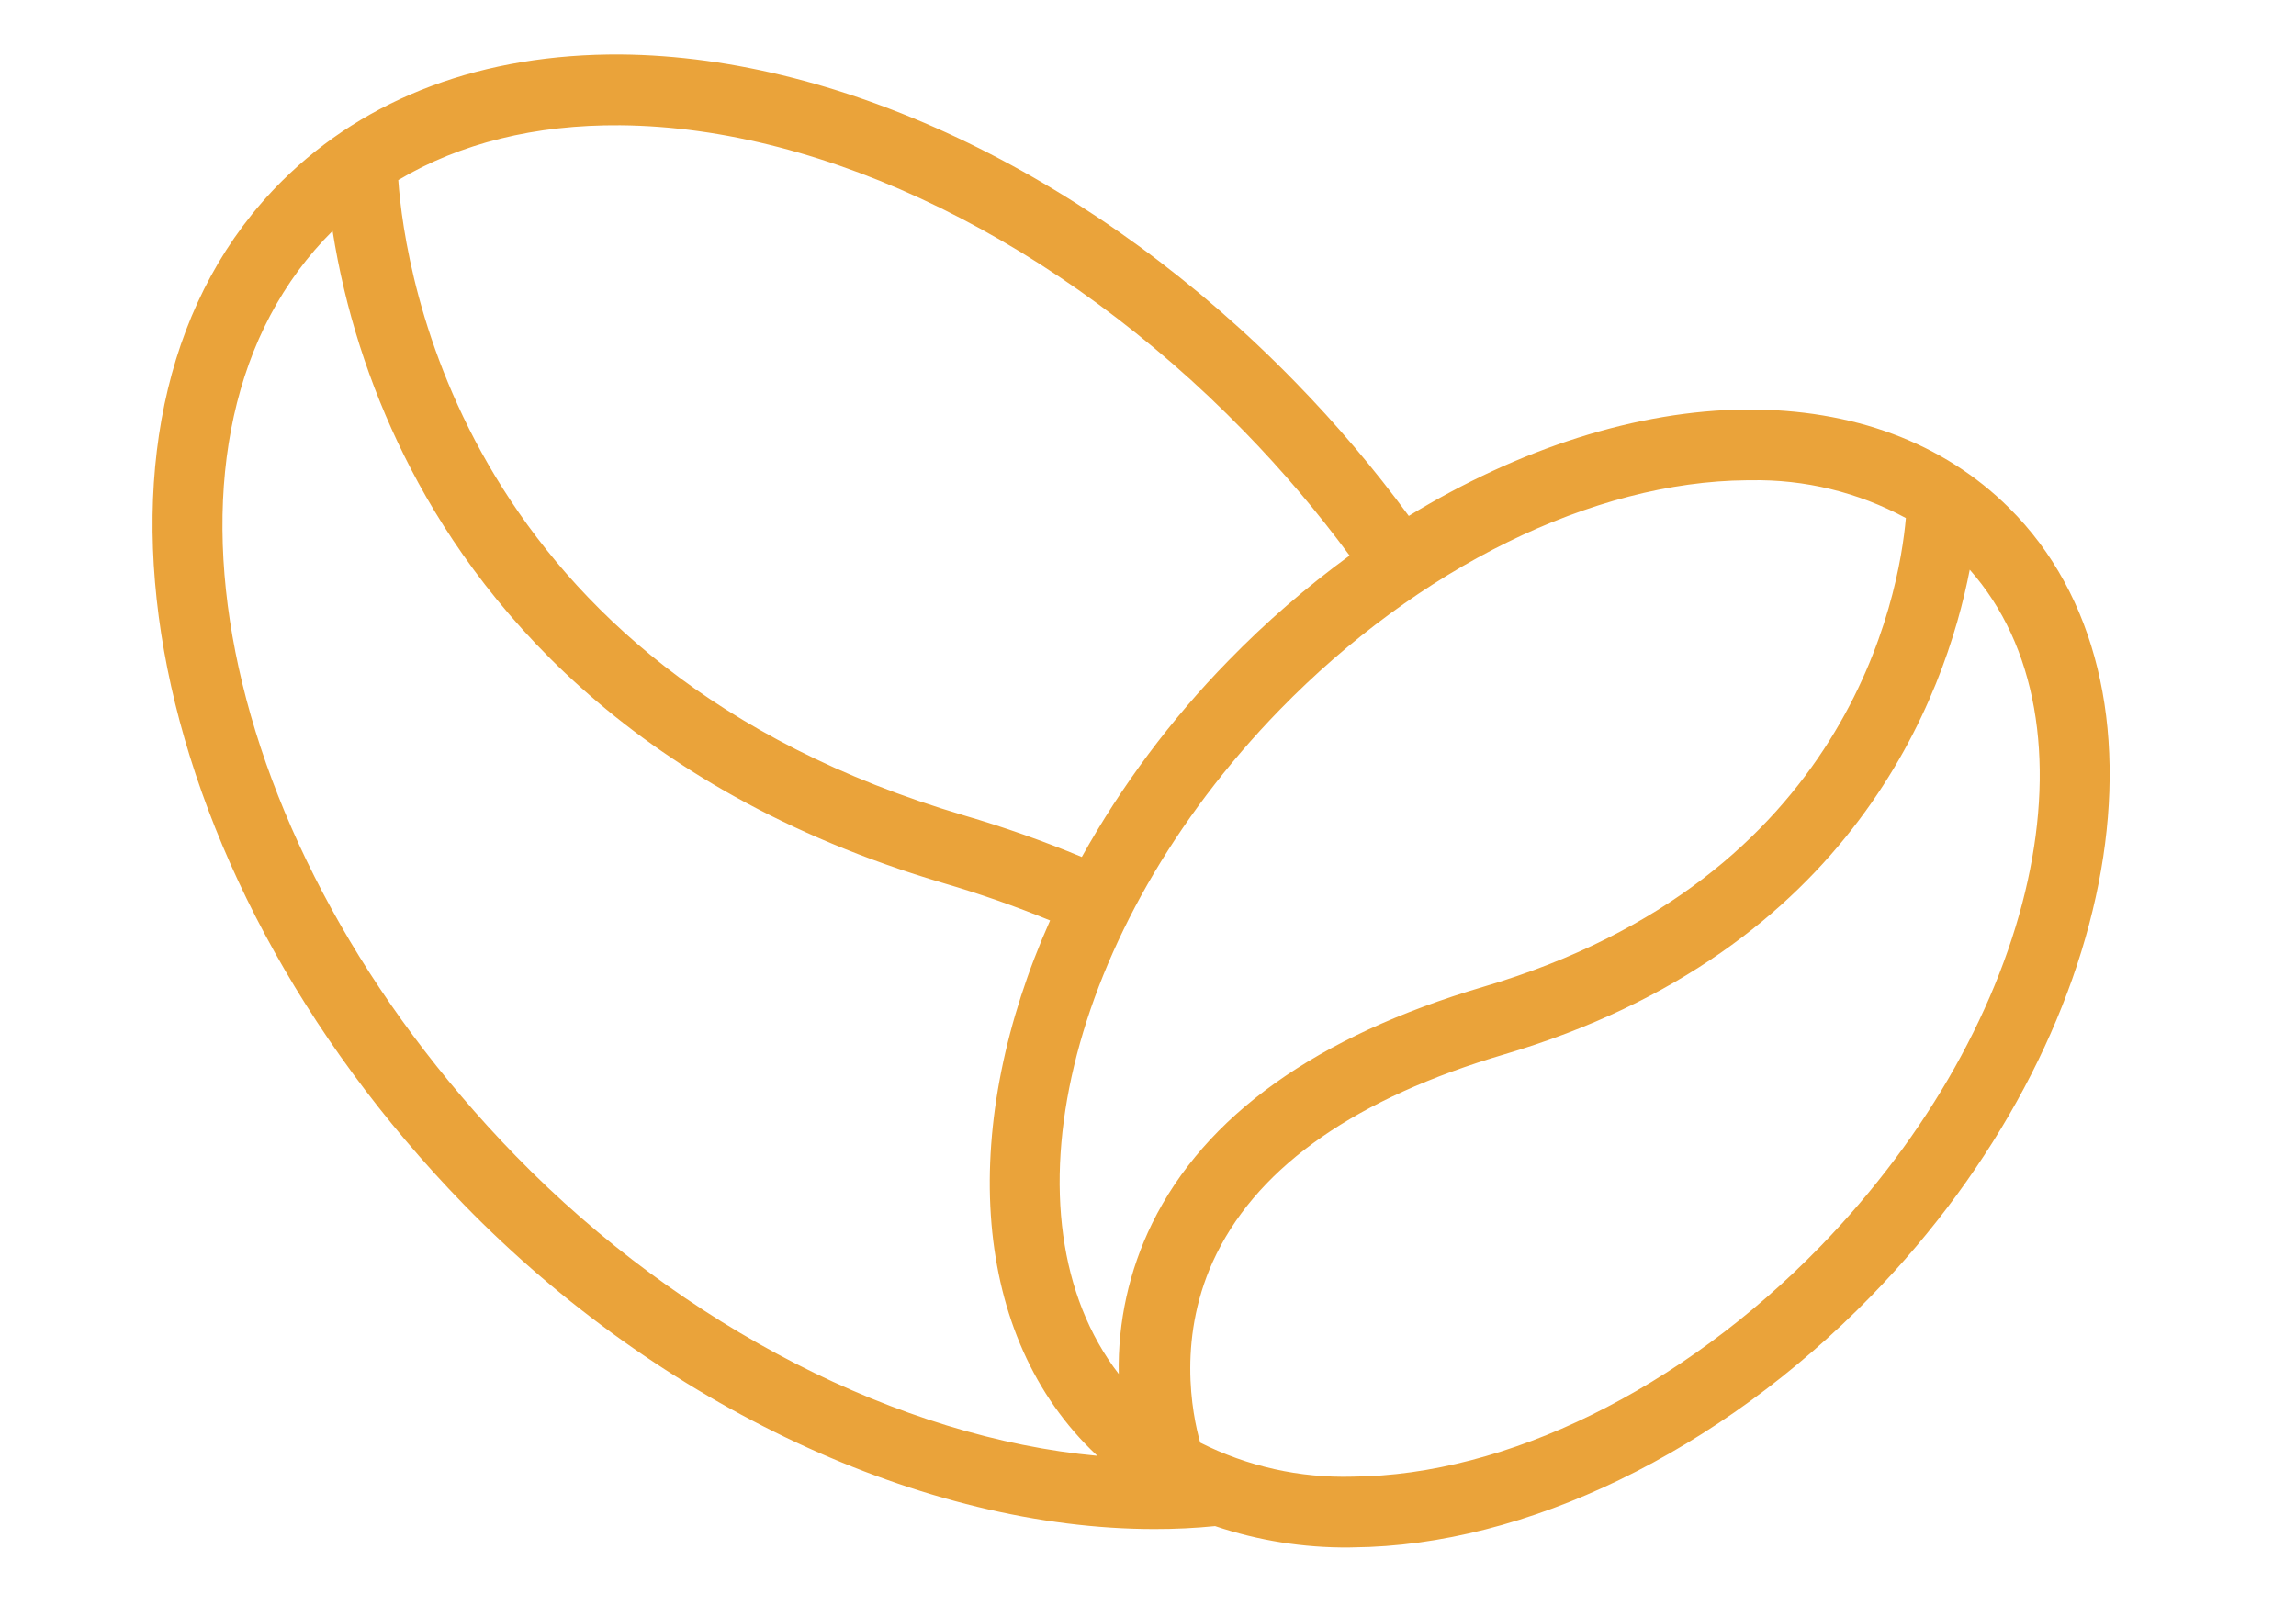
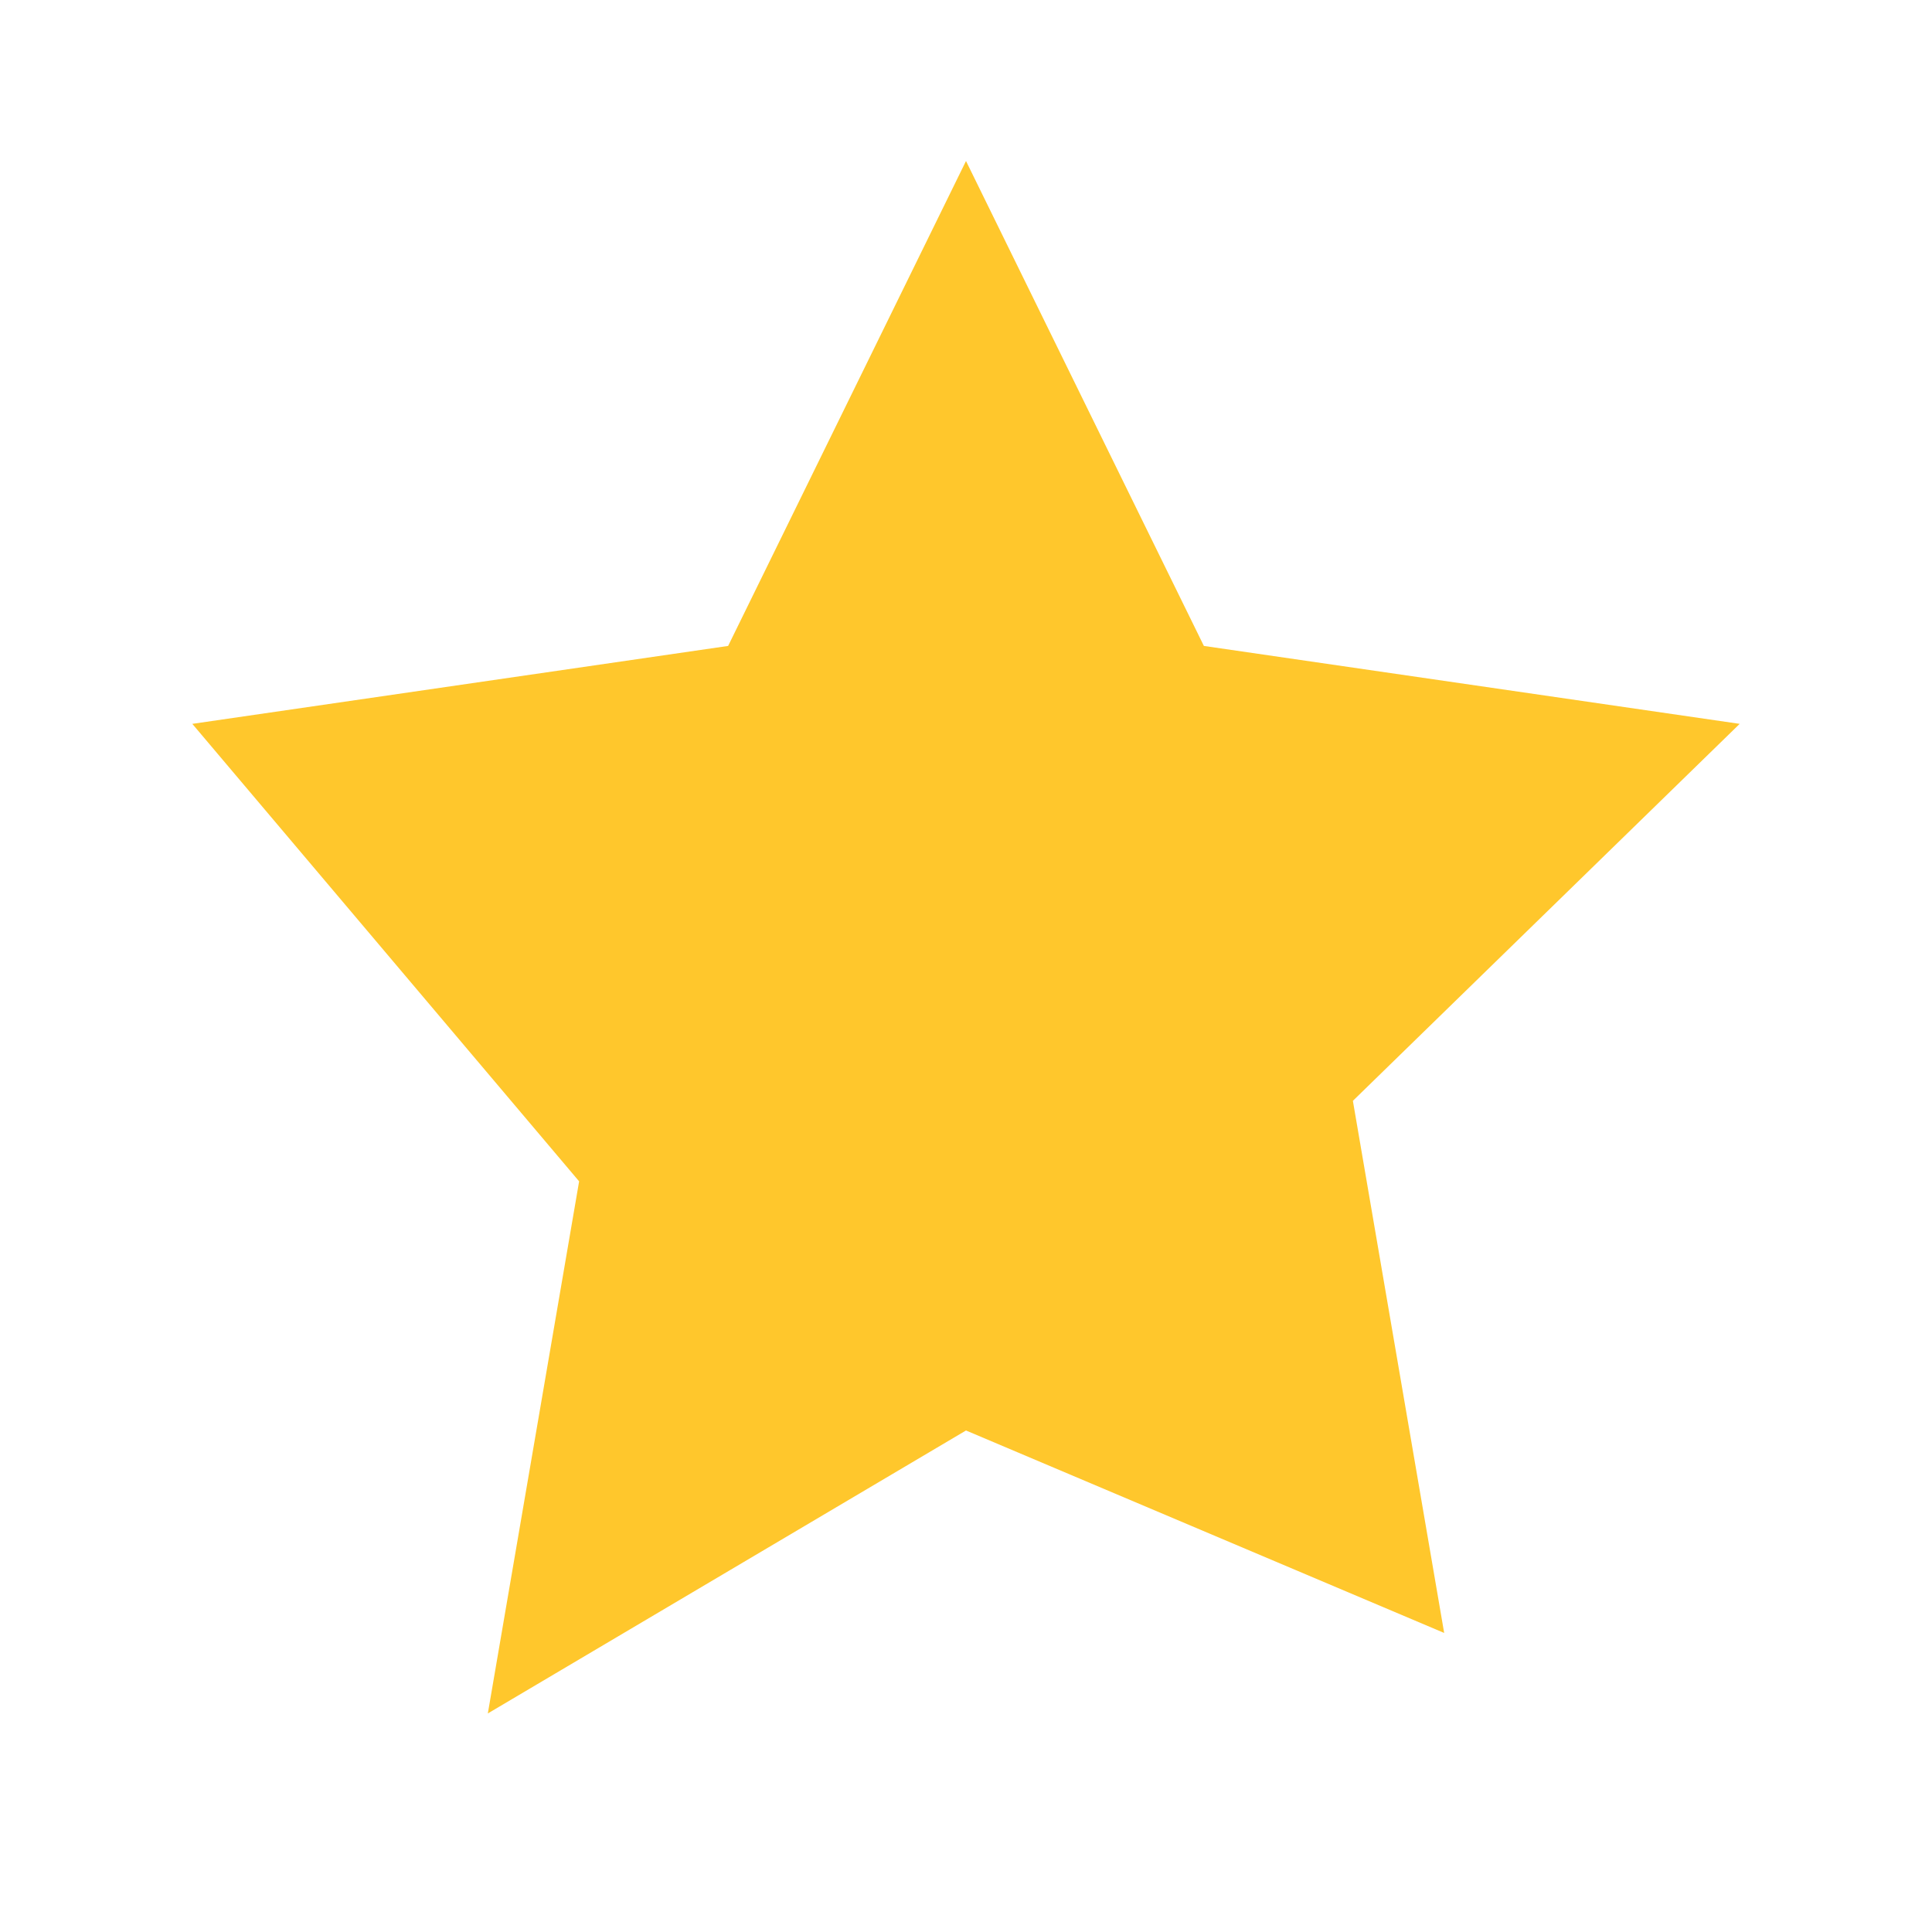
- <svg xmlns="http://www.w3.org/2000/svg" width="329" height="230" viewBox="-18 72 329 230">
-   <path d="M156.114,290.729q-4.274.429-8.687.422c-32.95,0-70.723-17.509-98.9-46.448C1.378,196.267-10.325,130.407,22.444,97.907,34.55,85.902,51.285,79.685,70.956,79.807c32.186.282,68.336,17.853,96.7,47.006a179.461,179.461,0,0,1,16.213,19.134c15.794-9.663,32.668-15.12,48.332-15.256,15.3-.076,28.251,4.738,37.663,14.078,25.321,25.109,16.457,75.807-19.761,113.006-21.733,22.33-49.47,35.782-74.187,36l-.6.014A58.662,58.662,0,0,1,156.114,290.729Zm19.716-7.088c22.031-.193,47.047-12.5,66.92-32.9,31.512-32.387,40.8-75.262,21.5-97.09-3.459,17.894-16.637,54.679-66.761,69.485-20.983,6.2-34.831,15.8-41.147,28.527-5.8,11.687-3.508,23.035-2.364,27.1A45.683,45.683,0,0,0,175.83,283.641ZM55.894,237.667c23.98,24.626,55.152,40.408,83.349,42.988q-.5-.466-.985-.948c-17.487-17.345-18.665-46.9-5.786-75.782a155.443,155.443,0,0,0-15.239-5.341C71.706,185.139,50.056,157.83,39.908,137.288A112.034,112.034,0,0,1,29.656,105.094C.837,133.736,12.597,193.195,55.894,237.667ZM232.303,140.837c-22.038.186-47.054,12.489-66.927,32.894-30.628,31.465-40.261,72.85-23.068,95.194a46.936,46.936,0,0,1,4.772-21.553c7.58-15.46,23.558-26.876,47.491-33.946,52.425-15.483,59.56-56.147,60.528-67.176a44.907,44.907,0,0,0-22.281-5.415ZM120.156,188.874a164.3,164.3,0,0,1,16.858,5.951,132.417,132.417,0,0,1,21-28.123,136.1,136.1,0,0,1,17.376-15.078,169.85,169.85,0,0,0-15.092-17.781c-26.5-27.227-59.93-43.643-89.423-43.89-12.2-.1-22.963,2.585-31.807,7.853C40.011,110.988,48.256,167.639,120.156,188.874Z" fill="#eaa33a" />
+ <svg xmlns="http://www.w3.org/2000/svg" width="240" height="240" viewBox="0 0 24 24" fill="#FFC72C" aria-hidden="true">
+   <path d="M12 2l2.955 6.024 6.656.968-4.805 4.683 1.134 6.61L12 17.77l-5.94 3.515 1.134-6.61L2.389 8.992l6.656-.968L12 2z" />
</svg>
